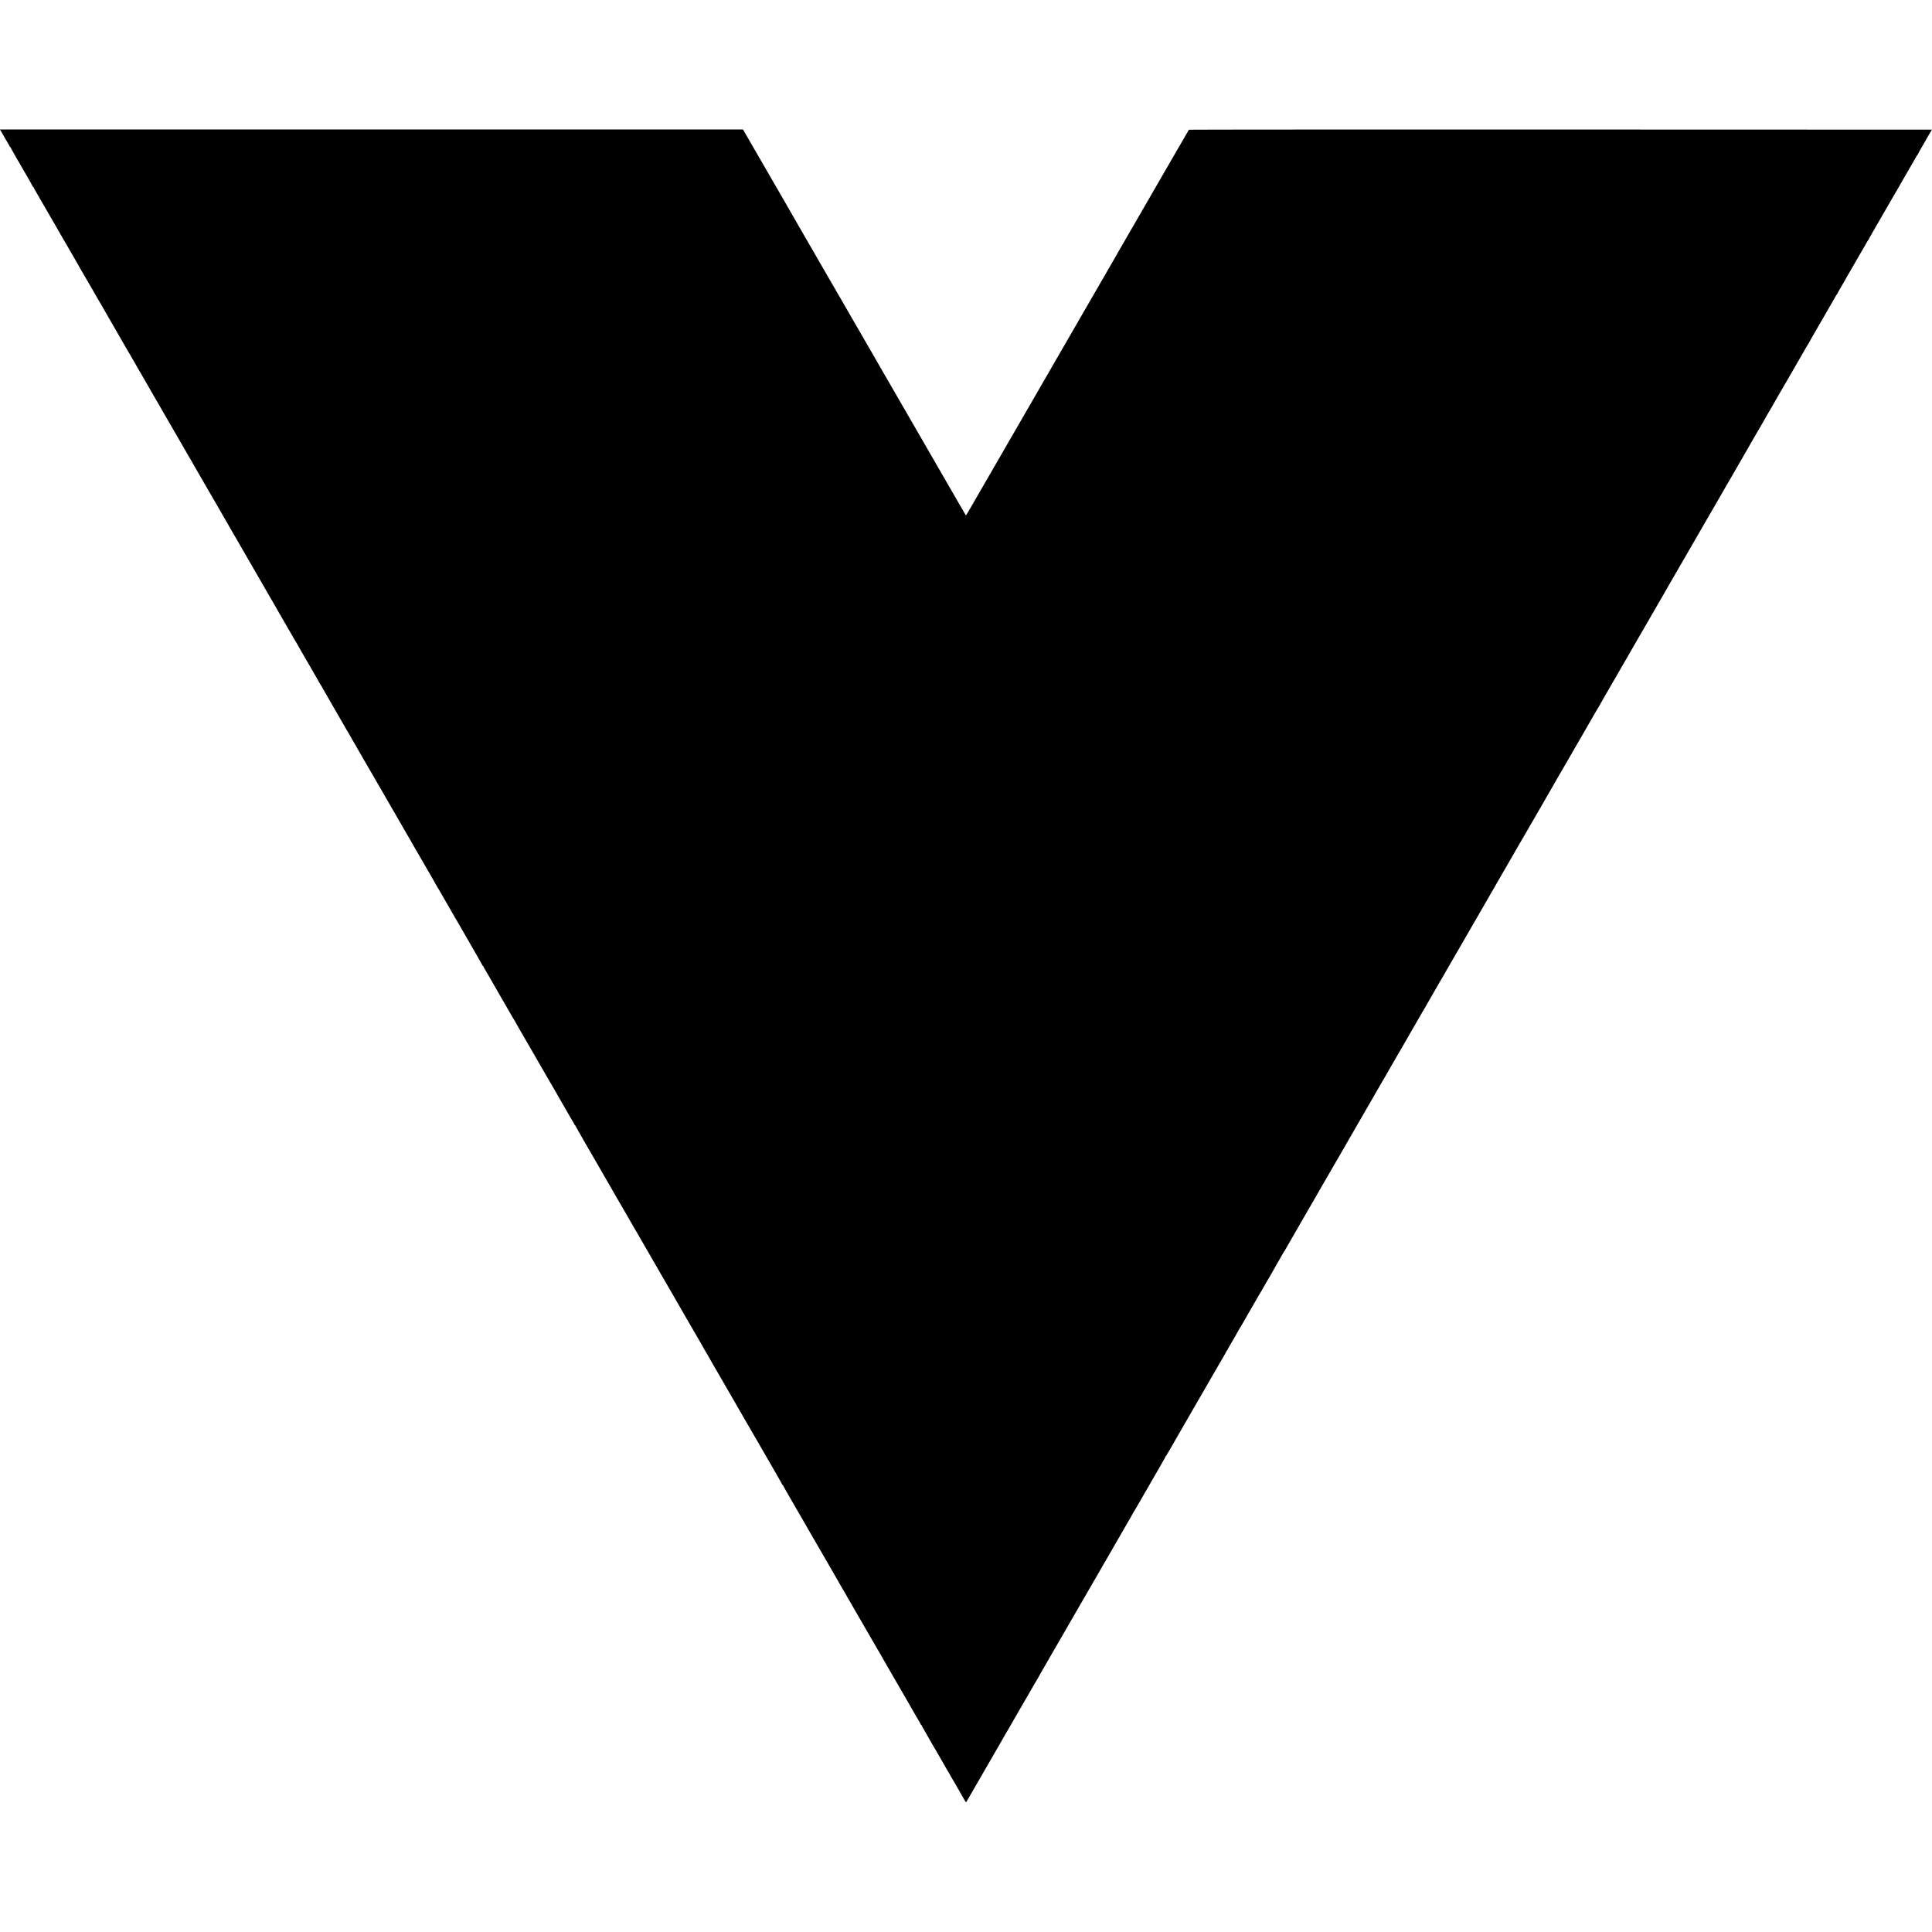
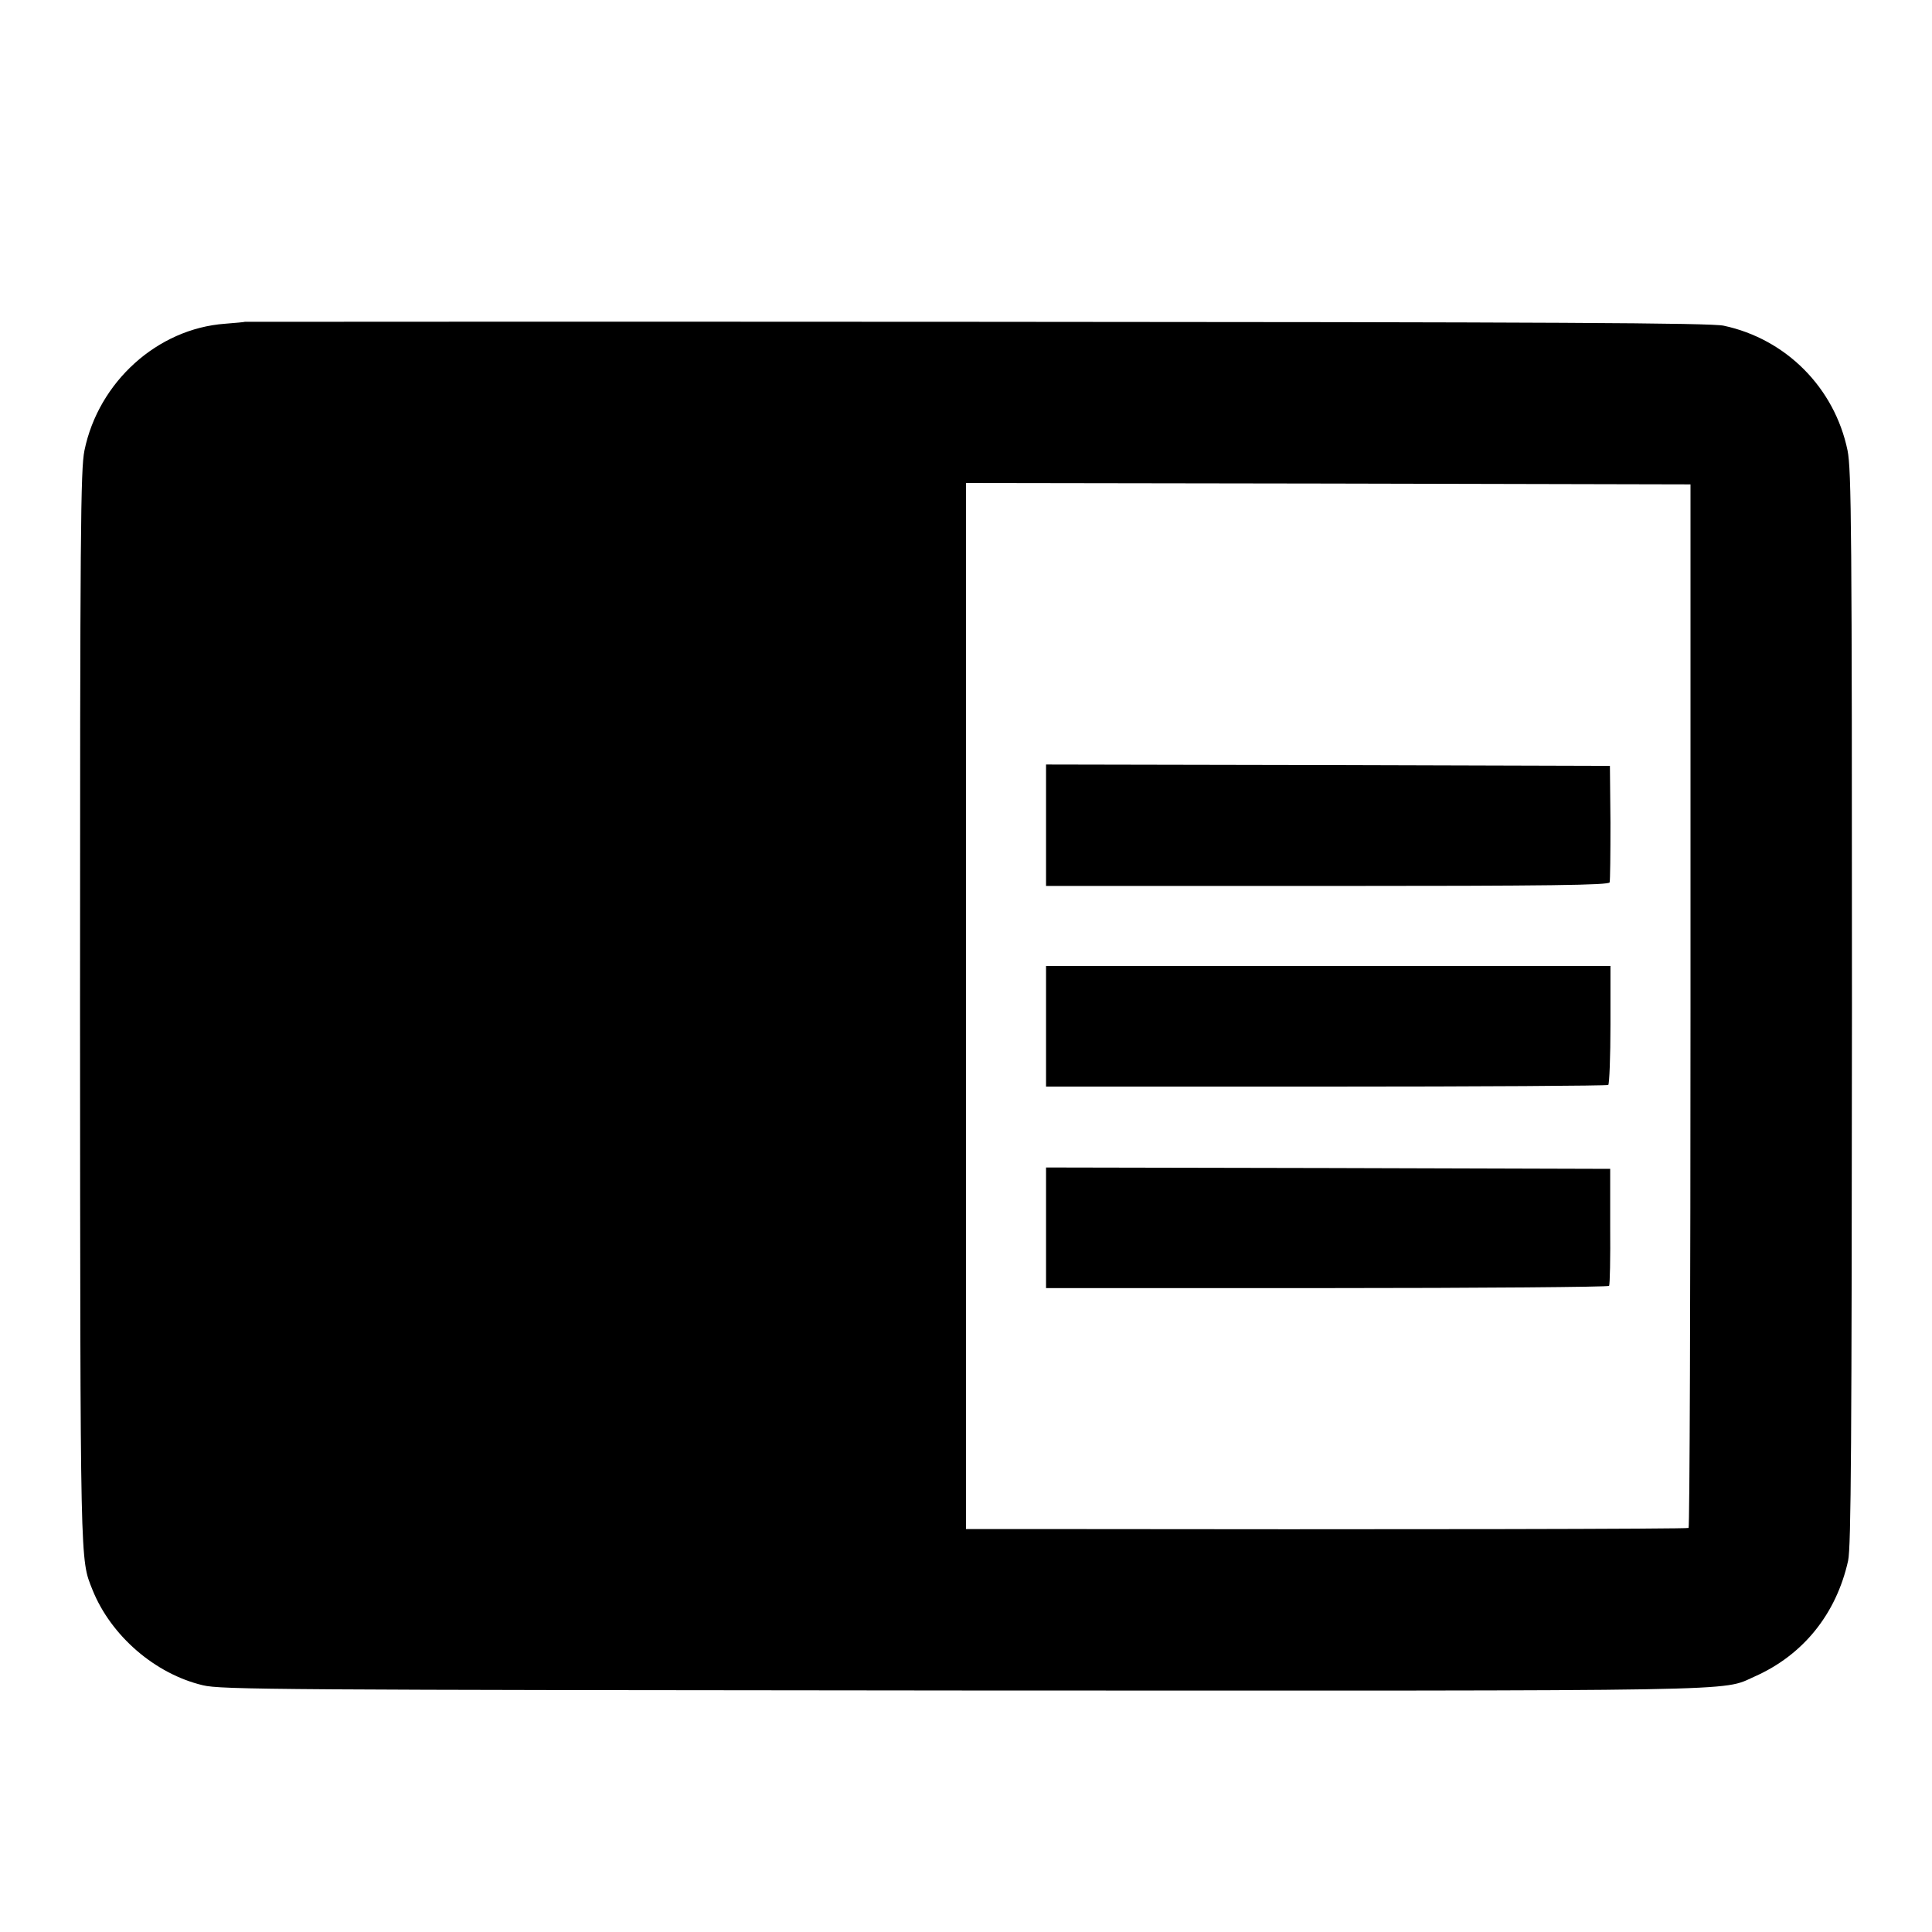
- <svg xmlns="http://www.w3.org/2000/svg" version="1.0" width="16pt" height="16pt" viewBox="0 0 16 16" preserveAspectRatio="xMidYMid meet">
-   <g transform="translate(0,16) scale(0.00032,-0.00032)" fill="#000000" stroke="none">
-     <path d="M18 46618 c45 -75 122 -207 122 -211 0 -2 25 -45 55 -95 30 -50 55 -96 55 -102 0 -5 5 -10 10 -10 6 0 10 -4 10 -9 0 -5 73 -135 161 -288 89 -153 173 -298 187 -323 14 -25 32 -57 41 -72 88 -149 187 -324 189 -335 2 -7 8 -13 13 -13 5 0 9 -4 9 -10 0 -5 46 -89 103 -187 175 -302 490 -846 507 -876 8 -16 20 -36 25 -45 28 -46 290 -498 339 -585 13 -23 74 -129 136 -236 61 -107 123 -215 137 -240 14 -25 29 -50 33 -56 5 -5 23 -37 40 -70 18 -33 38 -67 44 -75 11 -16 21 -33 63 -109 14 -25 29 -50 33 -56 4 -5 21 -35 38 -65 55 -100 261 -455 269 -465 4 -5 14 -21 20 -35 15 -29 41 -75 103 -180 24 -41 52 -88 60 -105 9 -16 57 -100 107 -185 112 -193 362 -626 380 -660 8 -14 23 -38 33 -55 11 -16 23 -37 27 -45 4 -8 26 -46 48 -85 23 -38 53 -90 67 -115 46 -81 64 -113 178 -310 62 -107 121 -210 132 -227 37 -67 56 -99 85 -148 16 -27 32 -57 36 -65 4 -8 15 -27 25 -42 9 -15 53 -89 96 -165 44 -76 177 -307 296 -513 120 -206 268 -463 330 -570 131 -227 117 -203 200 -348 36 -62 73 -125 82 -140 10 -15 21 -34 25 -42 4 -8 20 -37 36 -65 17 -27 38 -65 48 -82 49 -85 64 -111 87 -153 13 -25 28 -49 32 -55 4 -5 78 -134 165 -285 87 -151 166 -288 176 -305 10 -16 26 -43 35 -59 9 -17 125 -217 257 -445 132 -229 253 -441 270 -471 17 -30 45 -79 64 -108 18 -29 33 -54 33 -57 0 -2 20 -37 44 -77 24 -40 123 -212 221 -383 97 -170 190 -330 205 -355 16 -25 39 -65 53 -90 13 -25 81 -144 152 -265 70 -121 137 -238 150 -260 12 -22 37 -65 55 -95 18 -30 43 -73 55 -95 12 -22 48 -85 80 -140 77 -132 163 -280 190 -330 13 -22 71 -123 130 -225 59 -102 116 -199 126 -217 10 -17 29 -50 43 -72 15 -22 26 -43 26 -45 0 -2 27 -50 60 -106 33 -56 60 -103 60 -105 0 -2 55 -98 90 -155 8 -14 182 -316 239 -414 13 -22 45 -79 72 -124 27 -46 49 -86 49 -89 0 -2 14 -24 30 -48 16 -24 30 -46 30 -49 0 -5 74 -135 100 -176 5 -8 24 -42 43 -75 50 -88 58 -101 262 -455 104 -179 199 -345 213 -370 14 -25 28 -49 32 -55 4 -5 17 -26 28 -45 10 -19 62 -109 114 -200 114 -197 133 -230 170 -295 16 -27 33 -57 38 -65 17 -28 96 -165 103 -180 4 -8 16 -28 26 -45 10 -16 77 -131 148 -255 72 -124 181 -313 243 -420 62 -107 121 -209 131 -227 35 -62 323 -560 392 -678 38 -66 83 -145 100 -175 16 -30 33 -59 37 -65 4 -5 17 -27 29 -47 34 -61 56 -100 90 -156 17 -29 31 -55 31 -57 0 -2 17 -32 39 -67 21 -35 134 -229 251 -433 117 -203 235 -407 261 -451 27 -45 49 -85 49 -88 0 -4 8 -19 19 -34 15 -21 200 -341 309 -533 10 -19 33 -58 51 -87 17 -29 31 -54 31 -56 0 -2 25 -44 55 -94 30 -50 55 -95 55 -98 0 -4 6 -15 14 -23 7 -9 27 -41 43 -71 17 -30 170 -297 342 -594 171 -296 311 -542 311 -547 0 -5 5 -9 10 -9 6 0 10 -4 10 -10 0 -5 22 -47 49 -92 27 -46 58 -99 68 -118 24 -43 81 -140 93 -160 5 -8 66 -114 135 -235 69 -121 130 -227 135 -235 12 -21 259 -447 283 -490 10 -19 28 -47 38 -62 11 -14 19 -29 19 -32 0 -3 37 -69 83 -148 99 -170 305 -526 337 -583 13 -22 31 -53 41 -70 11 -16 22 -37 26 -45 7 -14 82 -146 103 -180 14 -24 181 -311 205 -355 13 -22 46 -80 75 -130 29 -49 64 -110 78 -135 14 -25 51 -88 82 -140 31 -52 59 -102 63 -110 4 -8 18 -33 31 -55 205 -353 284 -489 309 -535 17 -30 45 -78 62 -106 18 -28 36 -60 39 -72 4 -12 12 -22 17 -22 5 0 9 -4 9 -10 0 -5 109 -197 241 -427 133 -230 250 -431 259 -448 51 -90 222 -385 280 -485 37 -63 78 -135 92 -160 14 -25 67 -117 118 -205 51 -88 101 -175 111 -193 34 -58 55 -95 149 -257 51 -88 101 -173 110 -190 9 -16 76 -131 147 -255 72 -124 140 -241 151 -260 61 -108 281 -489 355 -615 38 -66 77 -133 87 -150 35 -63 91 -161 100 -175 14 -23 99 -169 128 -220 54 -97 135 -235 142 -245 4 -5 20 -32 35 -60 26 -48 238 -416 276 -480 10 -16 26 -46 37 -65 30 -53 382 -661 403 -695 10 -16 22 -37 26 -45 4 -8 26 -48 50 -88 24 -41 43 -75 43 -77 0 -2 22 -40 50 -85 27 -45 50 -84 50 -86 0 -3 38 -69 83 -147 84 -142 302 -520 340 -587 10 -19 34 -60 52 -90 18 -30 44 -75 57 -100 14 -25 45 -79 70 -120 25 -41 56 -96 70 -121 14 -25 77 -133 138 -240 62 -107 122 -210 132 -229 25 -43 310 -535 337 -581 11 -19 26 -45 34 -59 17 -32 238 -414 266 -460 11 -19 24 -41 28 -49 3 -7 75 -133 160 -278 84 -146 153 -269 153 -274 0 -5 5 -9 10 -9 6 0 10 -4 10 -10 0 -5 82 -150 181 -322 182 -314 201 -346 240 -415 12 -21 80 -139 152 -263 71 -124 141 -245 155 -270 14 -25 28 -49 32 -55 6 -8 145 -248 220 -380 37 -66 209 -362 229 -395 11 -19 24 -42 28 -49 4 -8 67 -118 140 -243 73 -125 133 -230 133 -233 0 -2 15 -28 33 -57 19 -29 47 -78 64 -108 17 -30 53 -93 79 -139 53 -90 82 -141 157 -272 82 -142 115 -199 381 -659 142 -245 268 -463 281 -485 12 -22 71 -125 132 -230 60 -104 172 -298 248 -430 76 -132 146 -253 156 -270 11 -16 22 -36 26 -44 3 -8 30 -54 60 -103 29 -49 53 -91 53 -93 0 -3 18 -34 40 -70 22 -36 40 -67 40 -69 0 -2 37 -66 81 -142 45 -77 98 -168 119 -204 20 -36 47 -81 58 -100 12 -19 27 -47 33 -62 6 -16 15 -28 20 -28 5 0 9 -4 9 -9 0 -6 63 -118 140 -251 77 -133 140 -243 140 -245 0 -2 18 -33 41 -70 22 -37 49 -83 60 -101 10 -19 29 -51 40 -71 25 -45 109 -189 126 -218 7 -11 17 -29 22 -40 6 -11 22 -38 35 -60 14 -22 37 -62 52 -90 14 -27 35 -62 45 -77 11 -14 19 -29 19 -32 0 -3 18 -35 40 -71 22 -36 40 -67 40 -69 0 -2 19 -35 42 -72 23 -38 55 -94 72 -124 26 -47 139 -244 171 -298 6 -9 21 -36 34 -60 28 -48 37 -51 51 -19 6 12 19 36 29 52 10 17 27 46 38 65 11 19 104 181 208 360 103 179 199 345 213 370 14 25 42 74 64 109 21 34 38 65 38 67 0 2 18 33 40 69 22 36 40 67 40 69 0 3 177 310 199 346 16 26 136 234 140 244 2 5 25 44 52 88 27 44 49 81 49 84 0 2 18 34 40 70 22 36 40 67 40 69 0 2 20 36 43 77 35 58 169 289 297 513 9 17 50 86 90 155 40 69 86 150 103 180 16 30 35 62 41 70 6 8 16 24 22 35 35 64 72 129 167 293 59 100 116 199 127 220 11 20 30 53 41 72 43 72 1070 1850 1121 1940 14 25 65 113 113 195 48 83 96 166 107 185 10 19 28 50 38 68 11 18 73 124 137 235 64 111 175 303 246 427 71 124 173 299 225 390 52 91 116 202 143 248 27 45 49 85 49 89 0 4 6 14 14 22 7 9 28 43 46 76 26 47 251 436 378 655 11 19 29 51 40 70 11 19 101 176 201 348 99 172 181 317 181 323 0 5 5 9 10 9 6 0 10 5 10 11 0 6 8 23 18 37 11 15 32 52 49 82 16 30 130 228 253 440 122 212 234 405 248 430 13 25 39 70 57 100 39 65 69 117 130 225 25 44 50 87 55 95 12 19 78 134 220 380 61 107 129 224 150 260 161 277 222 382 246 425 15 28 47 83 71 123 24 41 43 78 43 83 0 5 4 9 8 9 4 0 13 12 19 28 7 15 23 45 36 67 66 110 277 478 277 483 0 3 6 13 14 21 7 9 27 41 43 71 17 30 45 80 63 110 34 57 375 649 394 685 6 11 16 27 22 35 6 8 26 42 44 75 18 33 41 74 51 90 10 17 24 41 32 55 54 97 72 128 88 152 11 14 19 28 19 30 0 3 79 141 175 308 96 167 175 305 175 308 0 3 6 13 14 21 7 9 26 39 41 66 33 60 276 483 338 587 24 40 46 80 50 88 4 8 13 24 20 35 14 23 95 163 125 215 11 19 52 91 92 160 40 69 80 139 90 155 9 17 103 179 207 360 105 182 200 346 211 365 103 181 463 802 489 845 7 11 15 27 19 35 4 8 29 51 55 95 64 110 828 1433 848 1470 9 17 24 41 33 55 9 14 29 48 45 77 15 28 52 93 82 145 30 51 62 107 71 123 17 30 231 398 400 690 51 88 103 179 115 202 12 23 26 48 32 55 6 7 24 38 40 68 17 30 61 107 98 170 37 63 84 144 103 180 19 36 41 72 48 81 8 8 14 18 14 21 0 4 27 51 59 106 32 55 72 124 89 154 16 29 71 125 122 213 51 88 104 180 118 205 13 25 28 50 32 55 4 6 17 26 28 45 11 19 45 80 77 135 31 55 66 116 77 135 11 19 88 152 171 295 401 694 620 1072 650 1125 11 19 87 152 170 295 83 143 158 273 166 288 9 16 21 36 26 45 6 9 31 52 55 96 25 43 54 94 66 115 11 20 95 164 186 321 91 157 173 299 182 315 9 17 26 46 37 65 12 19 66 114 121 210 56 96 108 186 117 200 8 14 24 40 34 59 24 45 383 664 412 713 5 9 17 29 26 45 15 28 120 210 241 419 36 61 68 117 72 125 4 8 12 23 19 34 35 57 245 420 262 453 11 20 35 61 53 90 17 29 32 54 32 56 0 3 28 51 62 108 33 57 70 119 80 138 10 19 23 42 28 50 5 8 32 53 59 100 27 47 149 258 271 470 122 212 234 405 248 430 30 53 62 108 80 135 6 11 15 27 19 35 4 8 85 150 181 315 96 165 187 323 202 350 31 56 116 202 130 225 5 8 25 42 43 75 19 33 92 159 162 280 149 257 157 271 202 350 19 33 38 67 43 75 9 14 228 392 275 475 12 22 55 96 95 165 40 69 80 139 90 155 24 42 202 350 221 383 9 15 27 47 41 72 14 25 75 131 136 236 61 106 121 210 134 232 99 172 271 470 279 482 5 8 23 40 40 70 18 30 81 141 142 245 60 105 121 210 135 235 14 25 71 124 127 220 56 96 143 247 194 335 51 88 96 167 102 175 14 24 180 311 204 355 23 43 340 590 356 615 5 8 50 87 101 175 171 301 517 898 582 1008 25 43 46 81 46 83 0 2 12 23 27 47 14 23 40 67 56 97 16 30 35 62 42 70 7 8 15 22 18 30 4 8 20 38 37 65 16 28 33 57 37 65 6 12 111 196 143 250 5 8 55 95 112 193 57 98 113 195 126 215 12 20 27 46 32 57 6 11 14 27 20 35 5 8 76 130 156 270 80 140 165 287 187 325 23 39 52 90 66 115 13 25 30 52 37 61 8 8 14 18 14 21 0 4 41 77 92 165 50 87 175 302 276 478 101 176 208 360 236 408 28 49 67 117 86 152 19 35 41 70 48 77 6 6 12 15 12 19 0 7 124 224 167 291 12 21 23 40 23 42 0 2 21 40 46 83 26 43 55 92 64 109 54 95 327 568 354 614 19 30 45 75 59 100 71 128 82 145 89 148 4 2 8 8 8 13 0 5 42 82 94 172 311 538 496 858 518 897 14 25 40 70 58 100 18 30 42 71 53 90 10 19 79 139 152 265 73 127 142 246 153 265 10 19 43 76 72 125 29 50 63 108 75 130 65 116 80 140 87 143 4 2 8 8 8 12 0 8 114 212 140 250 6 8 14 24 20 35 5 11 54 97 108 190 l100 170 -9611 3 c-5286 1 -9614 -1 -9618 -5 -5 -6 -419 -719 -619 -1068 -89 -155 -267 -463 -323 -560 -38 -66 -81 -140 -95 -165 -31 -56 -263 -457 -526 -910 -110 -190 -224 -388 -254 -440 -29 -52 -61 -109 -71 -125 -23 -39 -243 -420 -268 -465 -11 -19 -204 -352 -428 -740 -224 -388 -477 -826 -563 -975 -85 -148 -185 -322 -222 -385 -37 -63 -120 -207 -185 -320 -65 -113 -177 -306 -248 -430 -72 -124 -172 -297 -222 -385 -51 -88 -142 -245 -202 -350 -131 -226 -247 -427 -408 -705 -65 -113 -249 -432 -410 -710 -160 -278 -388 -673 -506 -877 -118 -205 -216 -373 -219 -373 -3 0 -52 82 -109 183 -58 100 -144 250 -192 332 -95 164 -402 696 -647 1120 -85 149 -228 396 -317 550 -212 365 -982 1700 -1008 1745 -10 19 -43 76 -72 125 -29 50 -64 110 -77 135 -14 25 -63 110 -110 190 -47 80 -96 165 -110 190 -14 25 -99 171 -188 325 -89 154 -174 300 -188 325 -13 25 -64 113 -112 195 -48 83 -140 242 -205 355 -65 113 -183 317 -263 454 -79 137 -152 264 -163 282 -50 89 -335 583 -354 614 -12 19 -34 58 -50 85 -15 28 -129 226 -253 440 -124 215 -235 408 -247 430 -12 22 -69 121 -127 220 -58 99 -226 389 -373 645 -148 256 -324 561 -392 678 -67 117 -134 232 -147 255 -13 23 -33 59 -46 80 l-22 37 -9615 0 -9615 0 20 -32z" />
+ <svg xmlns="http://www.w3.org/2000/svg" version="1.0" width="700pt" height="700pt" viewBox="0 0 700 700" preserveAspectRatio="xMidYMid meet">
+   <g transform="translate(0,700) scale(0.1,-0.1)" fill="#000000" stroke="none">
+     <path d="M887 5834 c-1 -1 -34 -4 -72 -7 -245 -18 -458 -211 -509 -459 -14 -69 -16 -286 -16 -2020 1 -2053 0 -1994 45 -2108 67 -167 227 -305 400 -346 65 -16 273 -17 2750 -19 2888 -1 2750 -4 2871 50 177 78 297 227 340 420 11 49 13 429 14 2003 0 1740 -2 1950 -16 2020 -47 227 -223 404 -449 452 -48 10 -606 13 -2708 14 -1457 1 -2649 0 -2650 0z m5238 -2477 c0 -1039 -3 -1891 -7 -1893 -6 -4 -1037 -6 -2400 -4 l-218 0 0 1895 0 1895 1312 -2 1313 -3 0 -1888z" />
+     <path d="M3790 4010 l0 -220 1019 0 c806 0 1020 3 1023 13 2 6 3 104 3 217 l-2 205 -1021 3 -1022 2 0 -220z" />
+     <path d="M3790 3282 l0 -219 1014 0 c558 0 1018 3 1023 6 4 3 8 102 8 219 l0 212 -1022 0 -1023 0 0 -218z" />
+     <path d="M3790 2552 l0 -219 1018 0 c559 0 1019 4 1022 8 3 4 5 101 4 216 l0 208 -1022 3 -1022 2 0 -218z" />
  </g>
</svg>
